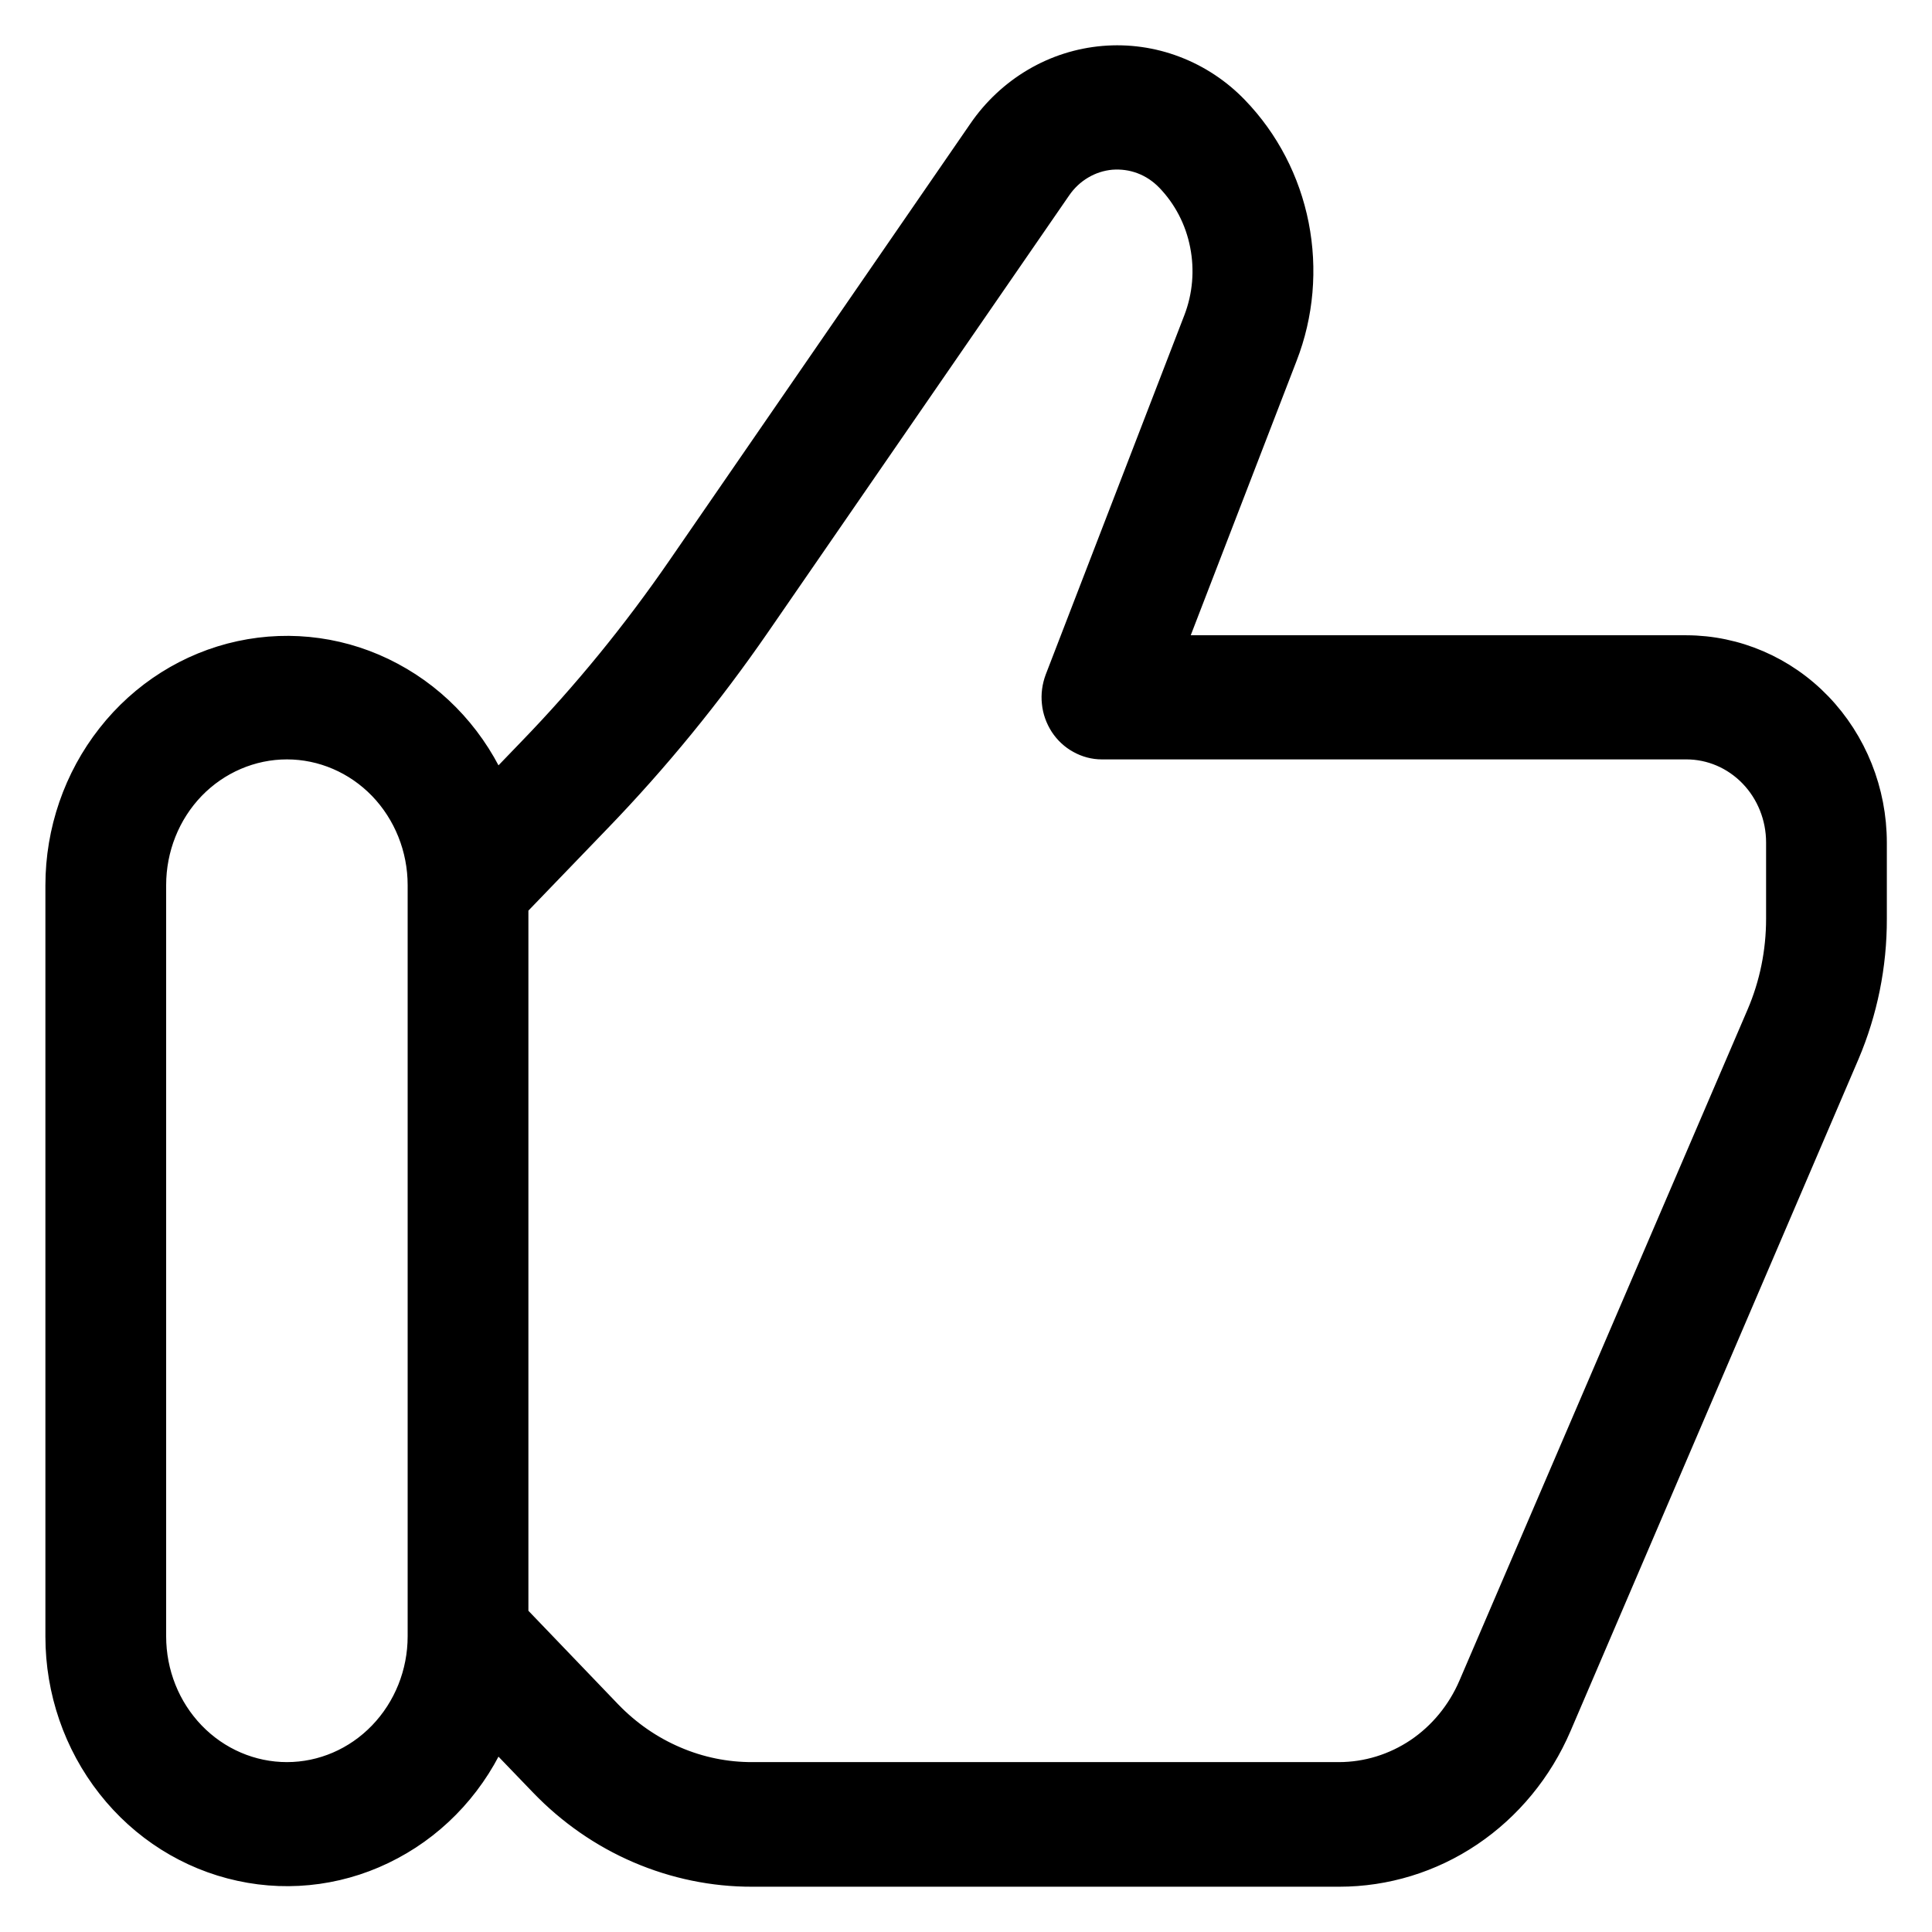
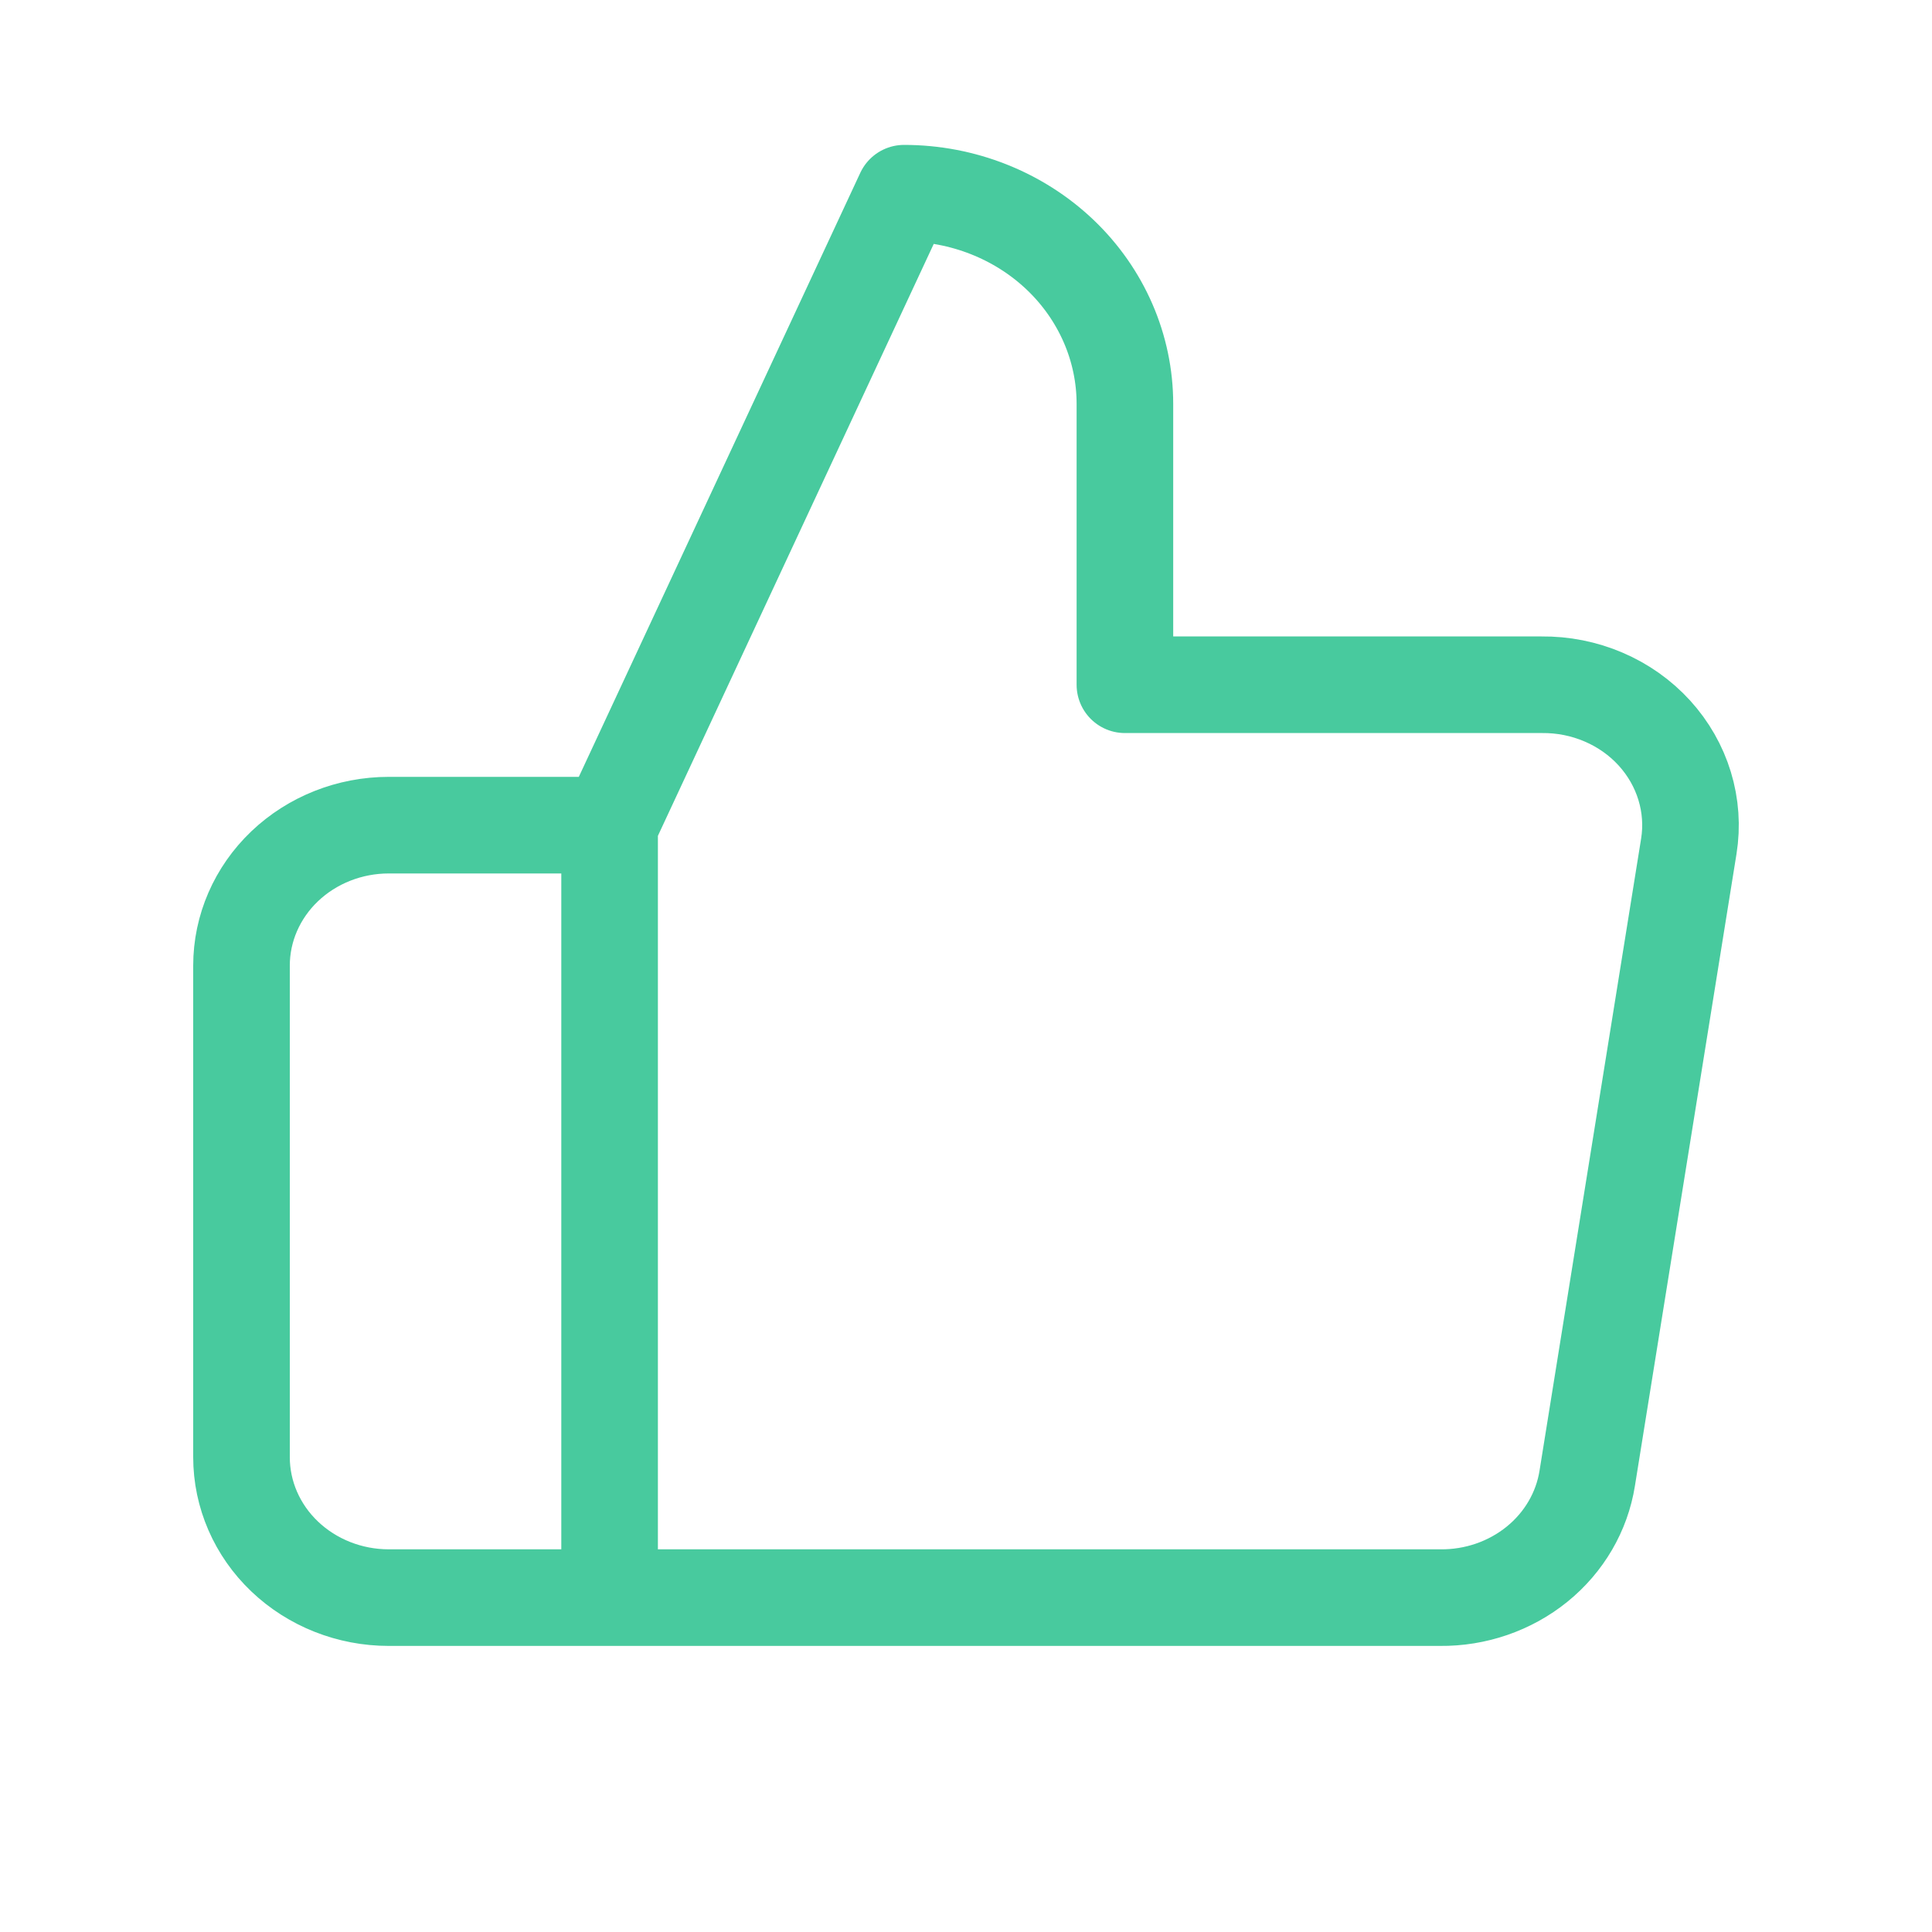
- <svg xmlns="http://www.w3.org/2000/svg" viewBox="0 0 16 16" fill="none">
-   <path d="M13.966 5.386L9.679 5.386L10.621 2.944C10.754 2.602 10.786 2.228 10.715 1.867C10.644 1.507 10.472 1.176 10.221 0.916C10.081 0.77 9.911 0.658 9.724 0.587C9.538 0.516 9.338 0.488 9.14 0.505C8.942 0.522 8.75 0.583 8.577 0.685C8.404 0.787 8.254 0.927 8.139 1.095L5.647 4.712C5.275 5.252 4.862 5.759 4.409 6.227L4.093 6.555C3.921 6.146 3.618 5.811 3.235 5.607C2.853 5.402 2.414 5.341 1.993 5.432C1.572 5.523 1.193 5.762 0.922 6.108C0.65 6.454 0.501 6.886 0.501 7.332L0.501 13.554C0.501 14 0.65 14.432 0.922 14.778C1.193 15.124 1.572 15.363 1.993 15.454C2.414 15.546 2.853 15.484 3.235 15.279C3.618 15.075 3.921 14.74 4.093 14.331L4.505 14.759C4.731 14.994 5 15.181 5.296 15.308C5.592 15.435 5.91 15.501 6.23 15.5L11.091 15.5C11.472 15.5 11.845 15.386 12.164 15.171C12.483 14.956 12.736 14.649 12.891 14.288L15.276 8.723C15.425 8.372 15.502 7.993 15.501 7.609V6.979C15.501 6.557 15.339 6.152 15.051 5.853C14.764 5.555 14.373 5.387 13.966 5.386ZM2.376 14.718C2.078 14.718 1.791 14.595 1.58 14.376C1.369 14.157 1.251 13.861 1.251 13.551L1.251 7.33C1.251 7.021 1.369 6.724 1.58 6.505C1.791 6.287 2.078 6.164 2.376 6.164C2.674 6.164 2.96 6.287 3.171 6.505C3.382 6.724 3.501 7.021 3.501 7.33L3.501 13.551C3.501 13.861 3.382 14.157 3.171 14.376C2.96 14.595 2.674 14.718 2.376 14.718ZM14.751 7.609C14.751 7.885 14.696 8.157 14.588 8.409L12.201 13.968C12.105 14.191 11.949 14.381 11.752 14.514C11.554 14.647 11.323 14.718 11.088 14.718L6.232 14.718C6.01 14.719 5.789 14.674 5.583 14.585C5.377 14.497 5.19 14.367 5.032 14.204L4.251 13.39L4.251 7.491L4.939 6.777C5.421 6.278 5.862 5.738 6.258 5.164L8.751 1.548C8.803 1.472 8.87 1.409 8.948 1.363C9.025 1.317 9.112 1.289 9.201 1.281C9.291 1.274 9.381 1.286 9.465 1.318C9.55 1.35 9.626 1.401 9.69 1.467C9.837 1.619 9.938 1.813 9.979 2.024C10.021 2.236 10.002 2.455 9.925 2.655L8.777 5.631C8.755 5.69 8.746 5.754 8.753 5.817C8.759 5.88 8.781 5.94 8.815 5.993C8.849 6.045 8.896 6.089 8.95 6.118C9.004 6.148 9.064 6.164 9.125 6.164L13.966 6.164C14.174 6.164 14.373 6.249 14.521 6.402C14.668 6.554 14.751 6.761 14.751 6.977V7.609Z" fill="currentColor" stroke="currentColor" stroke-width="0.25" />
+ <svg xmlns="http://www.w3.org/2000/svg" viewBox="0 0 40 40" fill="none">
+   <path d="M12.621 33.077H8.048C7.24 33.077 6.465 32.77 5.893 32.225C5.321 31.68 5 30.94 5 30.169V19.992C5 19.221 5.321 18.482 5.893 17.936C6.465 17.391 7.24 17.084 8.048 17.084H12.621M12.621 33.077V17.084M12.621 33.077H29.814C30.549 33.085 31.262 32.839 31.823 32.385C32.383 31.931 32.752 31.299 32.862 30.605L34.965 17.521C35.032 17.104 35.002 16.678 34.879 16.274C34.756 15.869 34.542 15.495 34.252 15.176C33.962 14.858 33.603 14.604 33.2 14.432C32.797 14.259 32.359 14.172 31.917 14.177H23.29V8.362C23.29 7.205 22.808 6.095 21.951 5.277C21.093 4.46 19.93 4 18.718 4L12.621 17.084" stroke="#48CA9E" stroke-width="2" stroke-linecap="round" stroke-linejoin="round" />
</svg>
